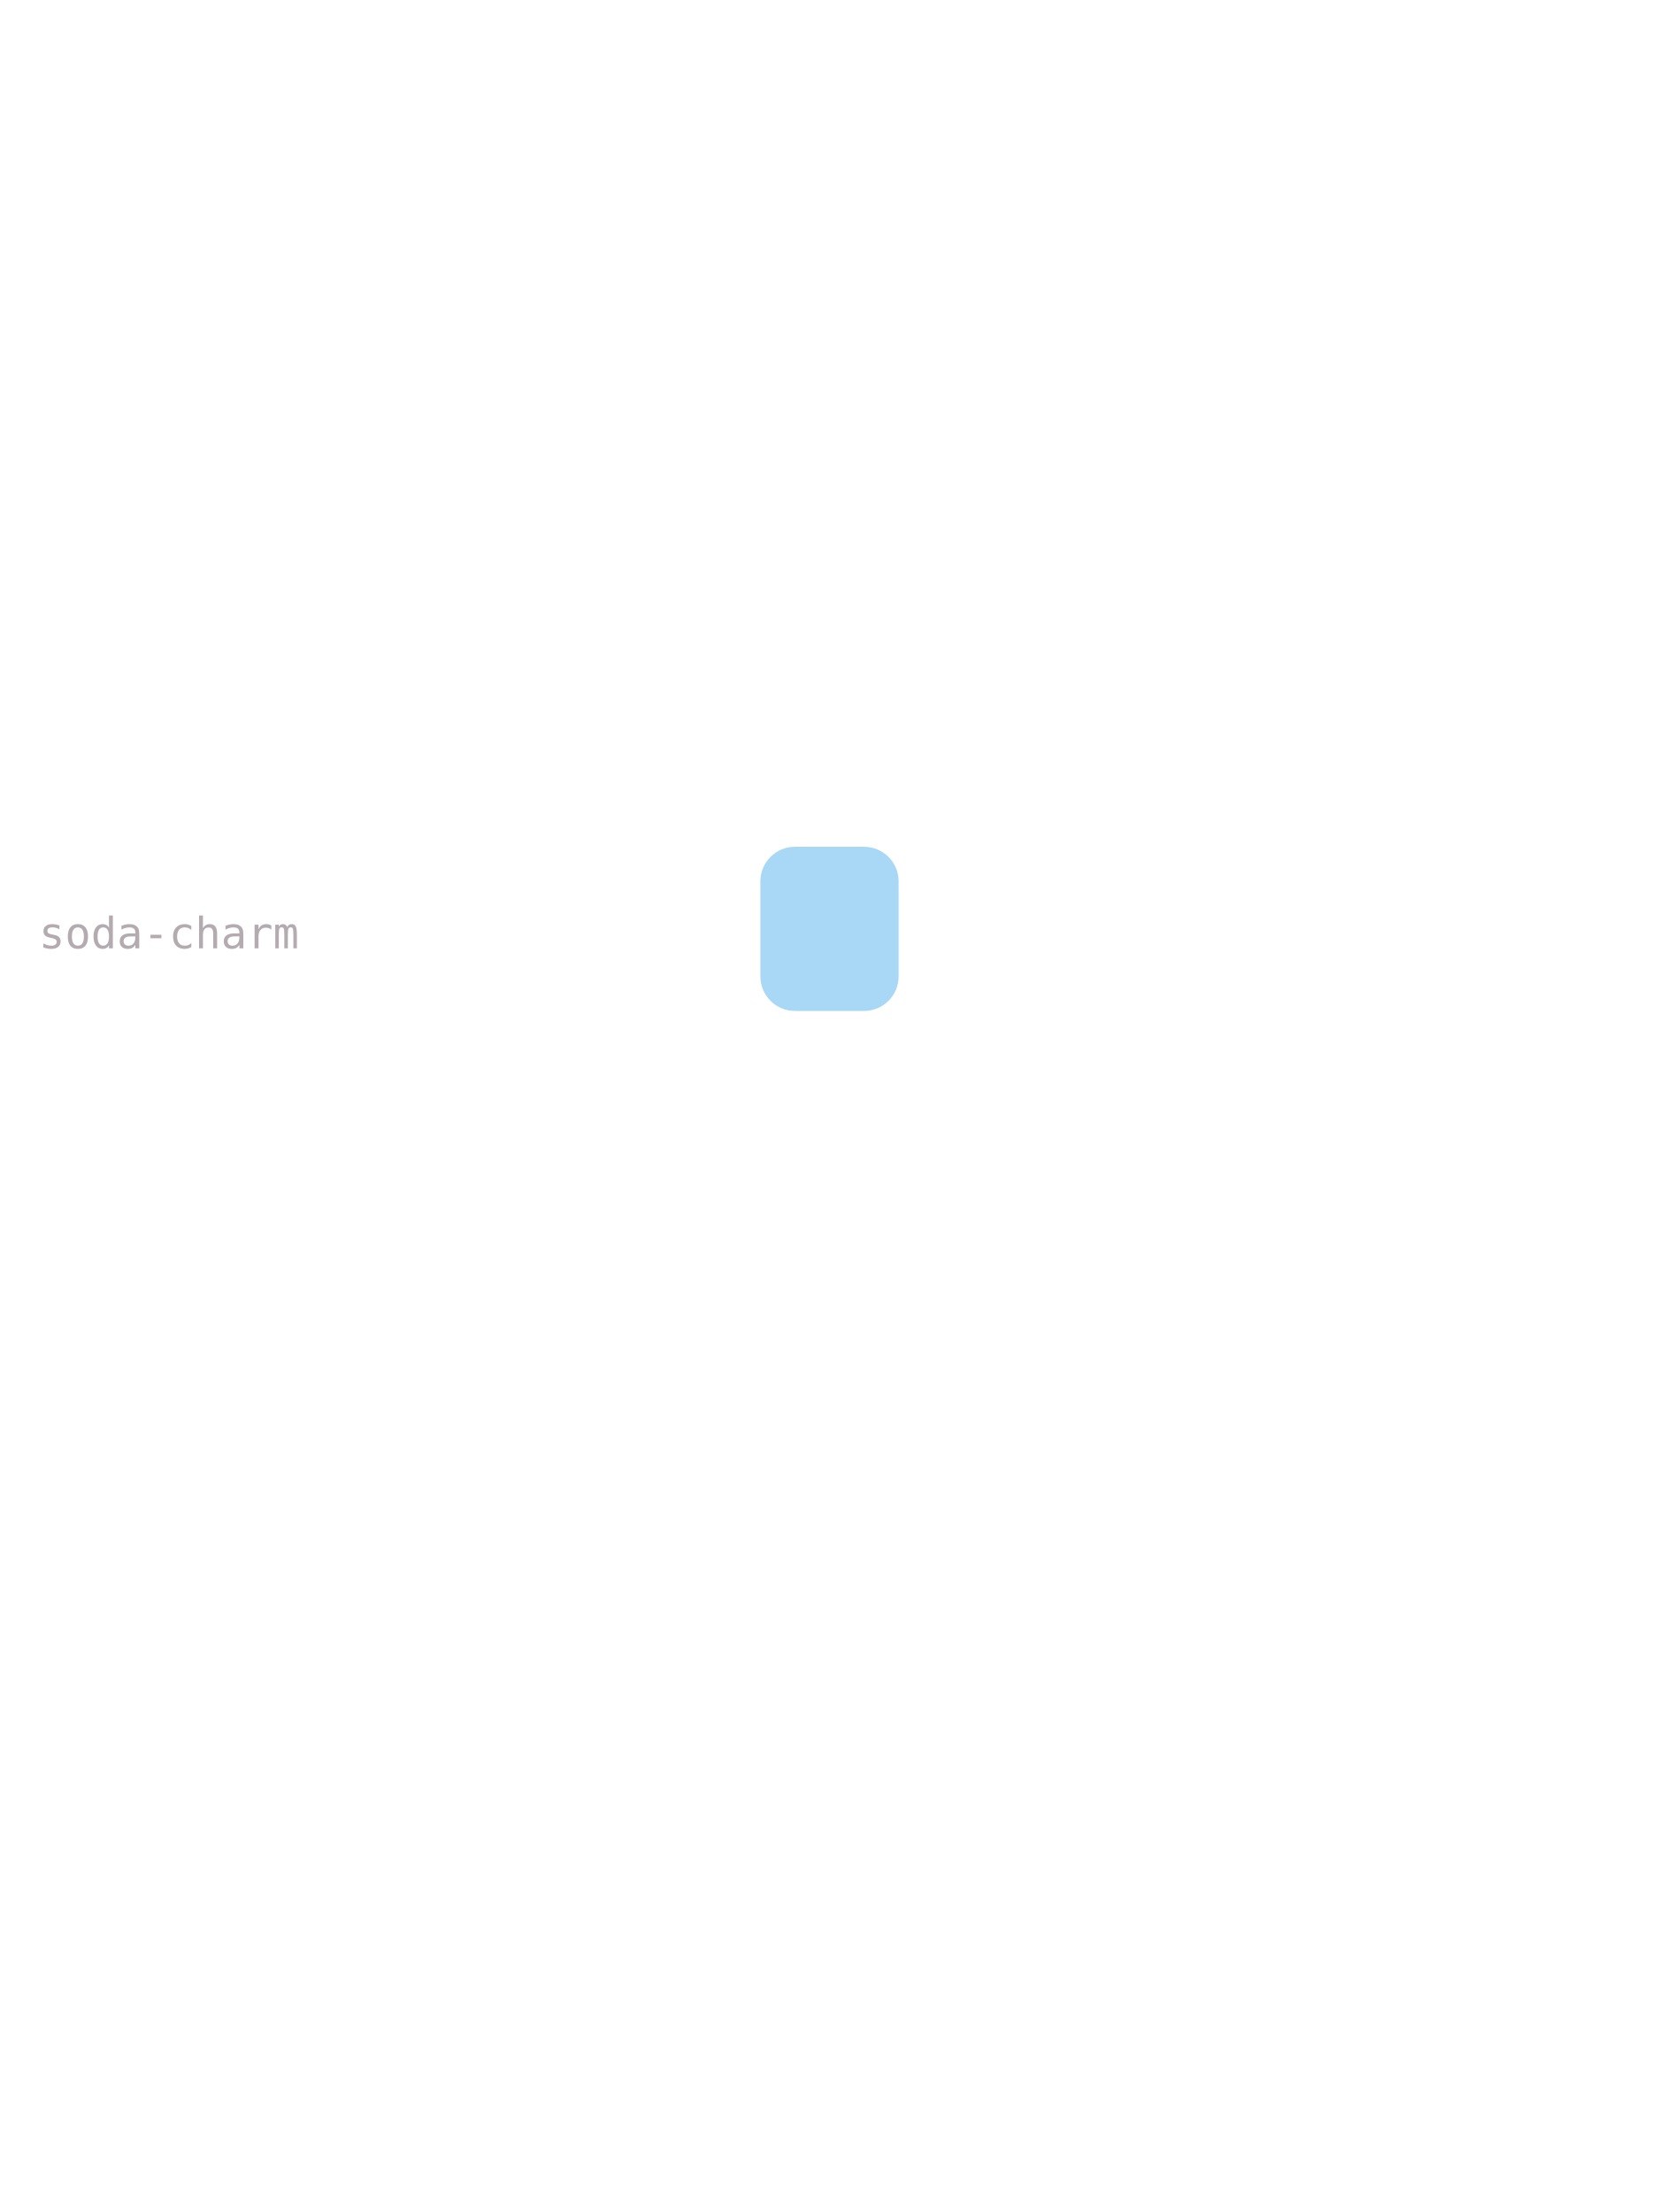
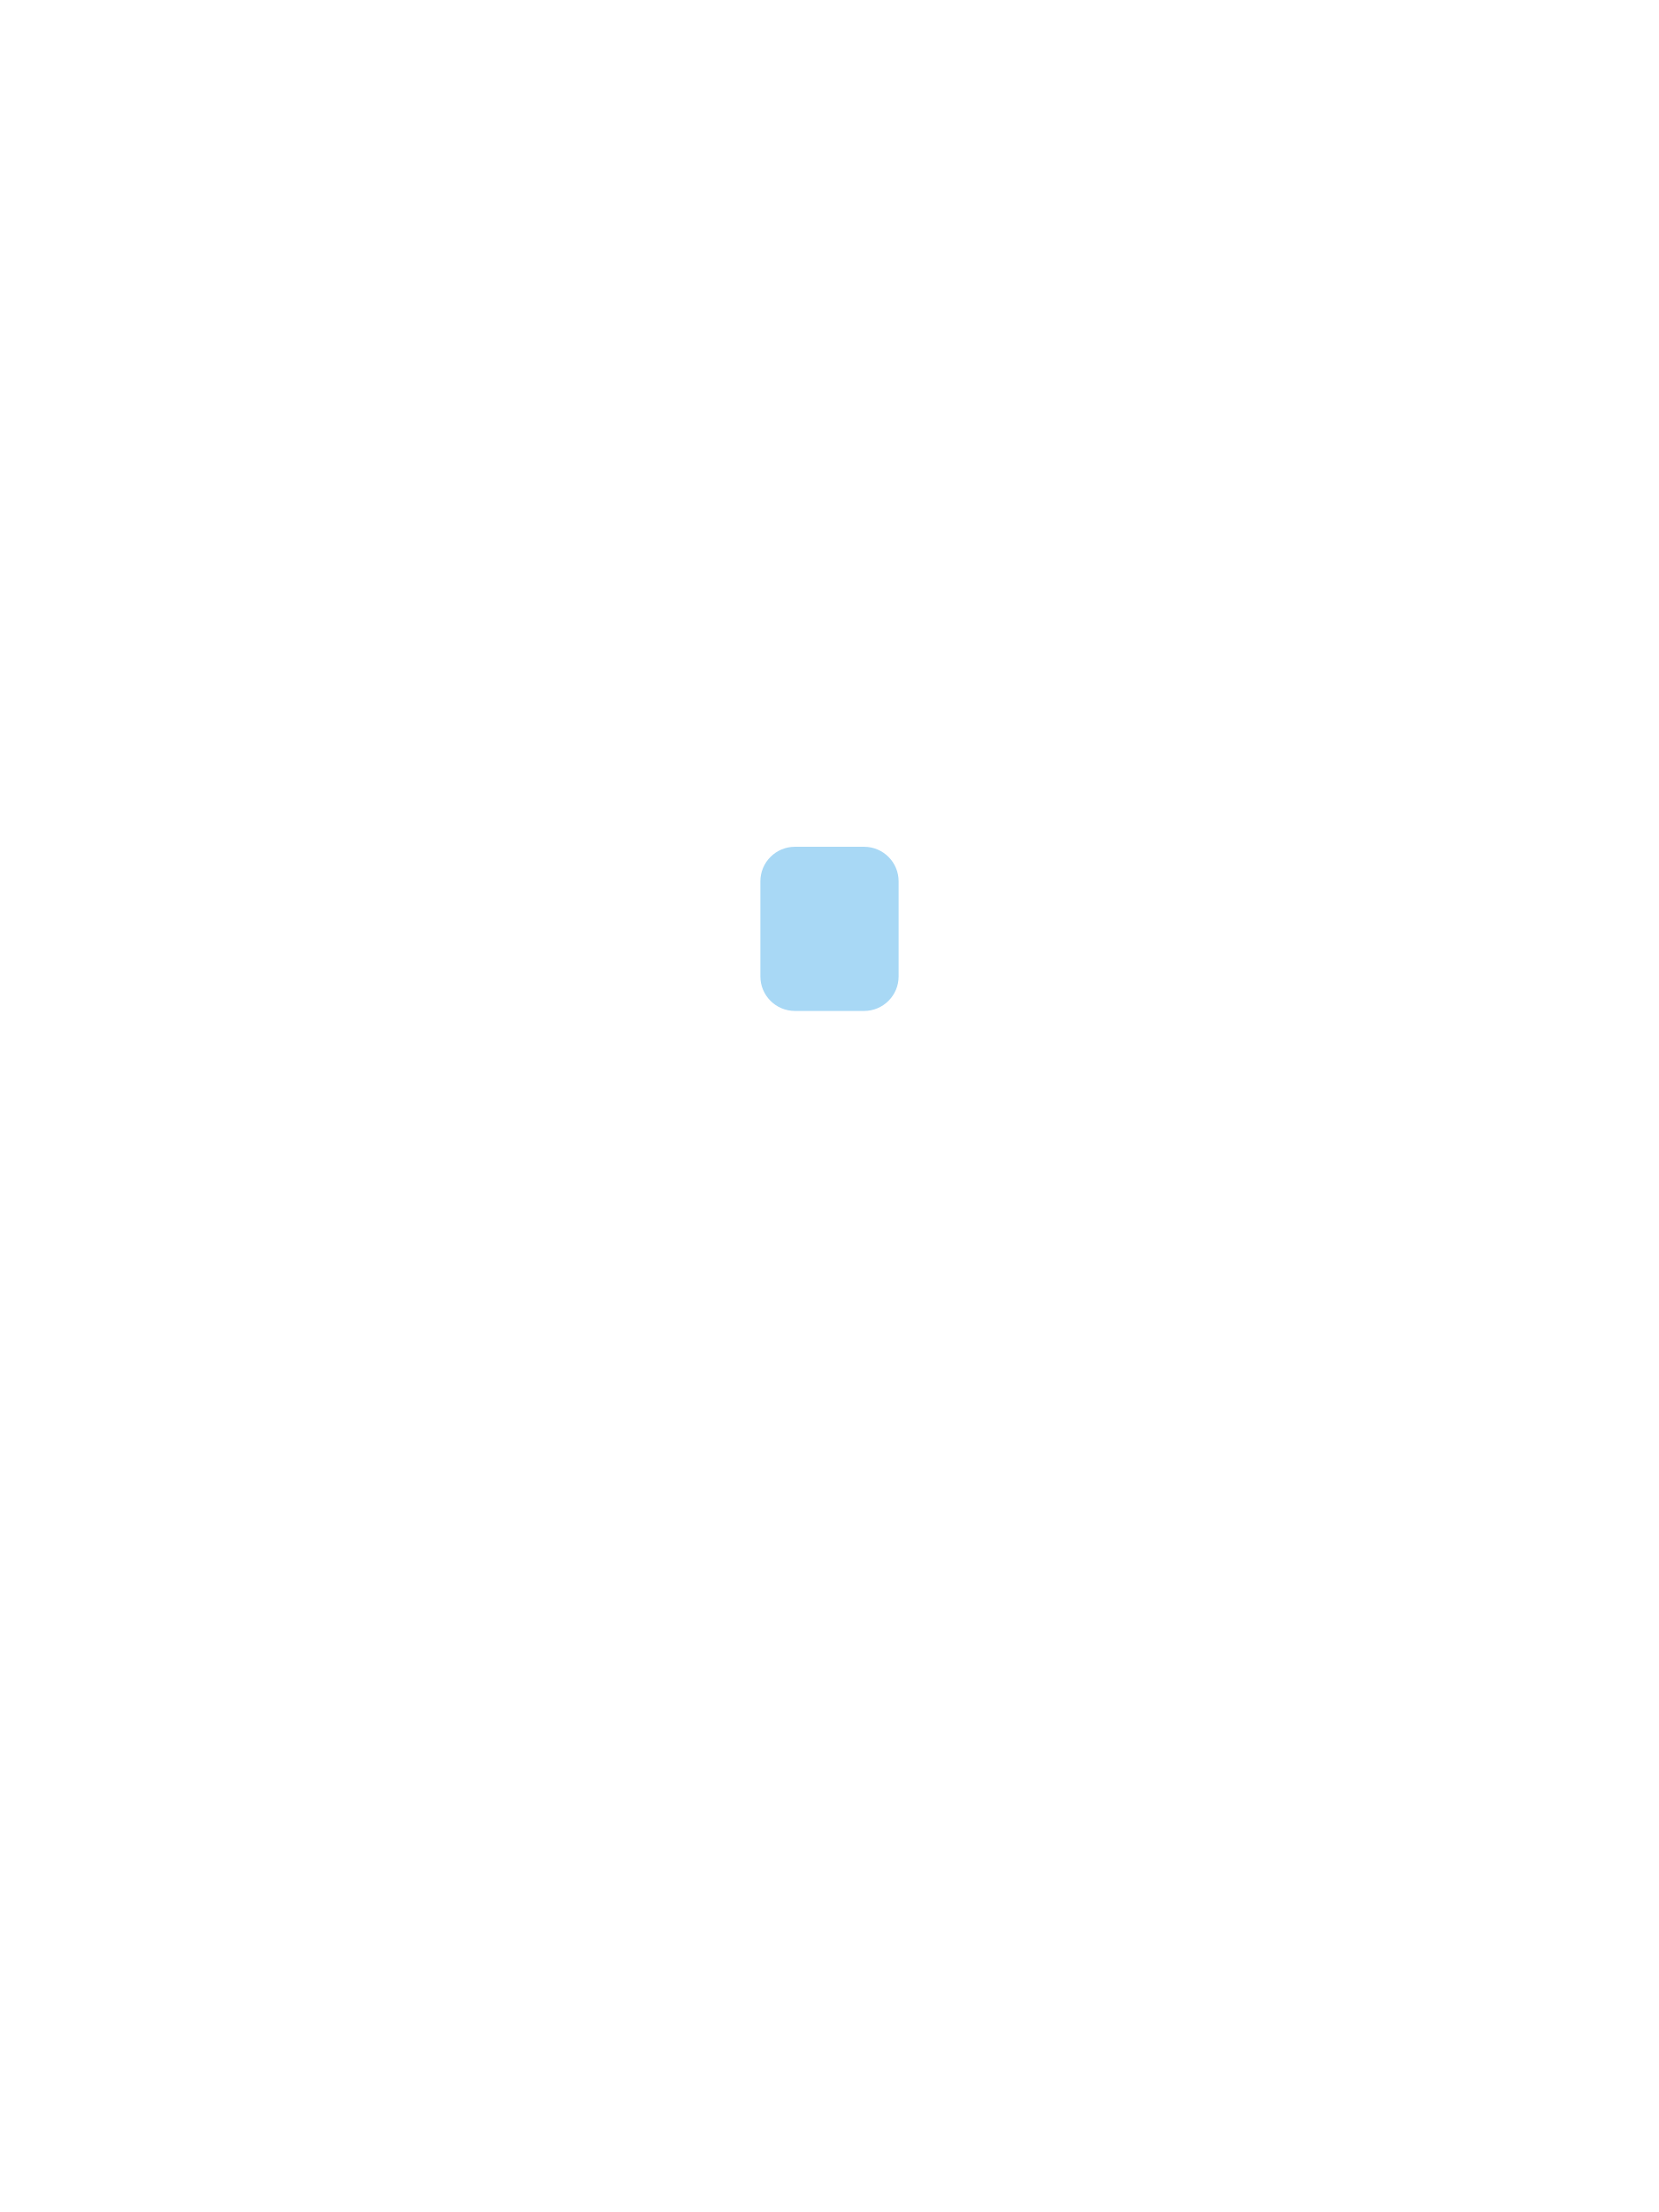
<svg xmlns="http://www.w3.org/2000/svg" width="768" height="1024" viewBox="0 0 768 1024" role="img" aria-label="soda-charm placeholder">
  <rect x="352" y="392" width="64" height="76" rx="16" fill="#A8D8F5" />
-   <text x="18" y="439" font-family="ui-monospace,SFMono-Regular,Menlo,monospace" font-size="20" fill="#B3ABB0">soda-charm</text>
</svg>
